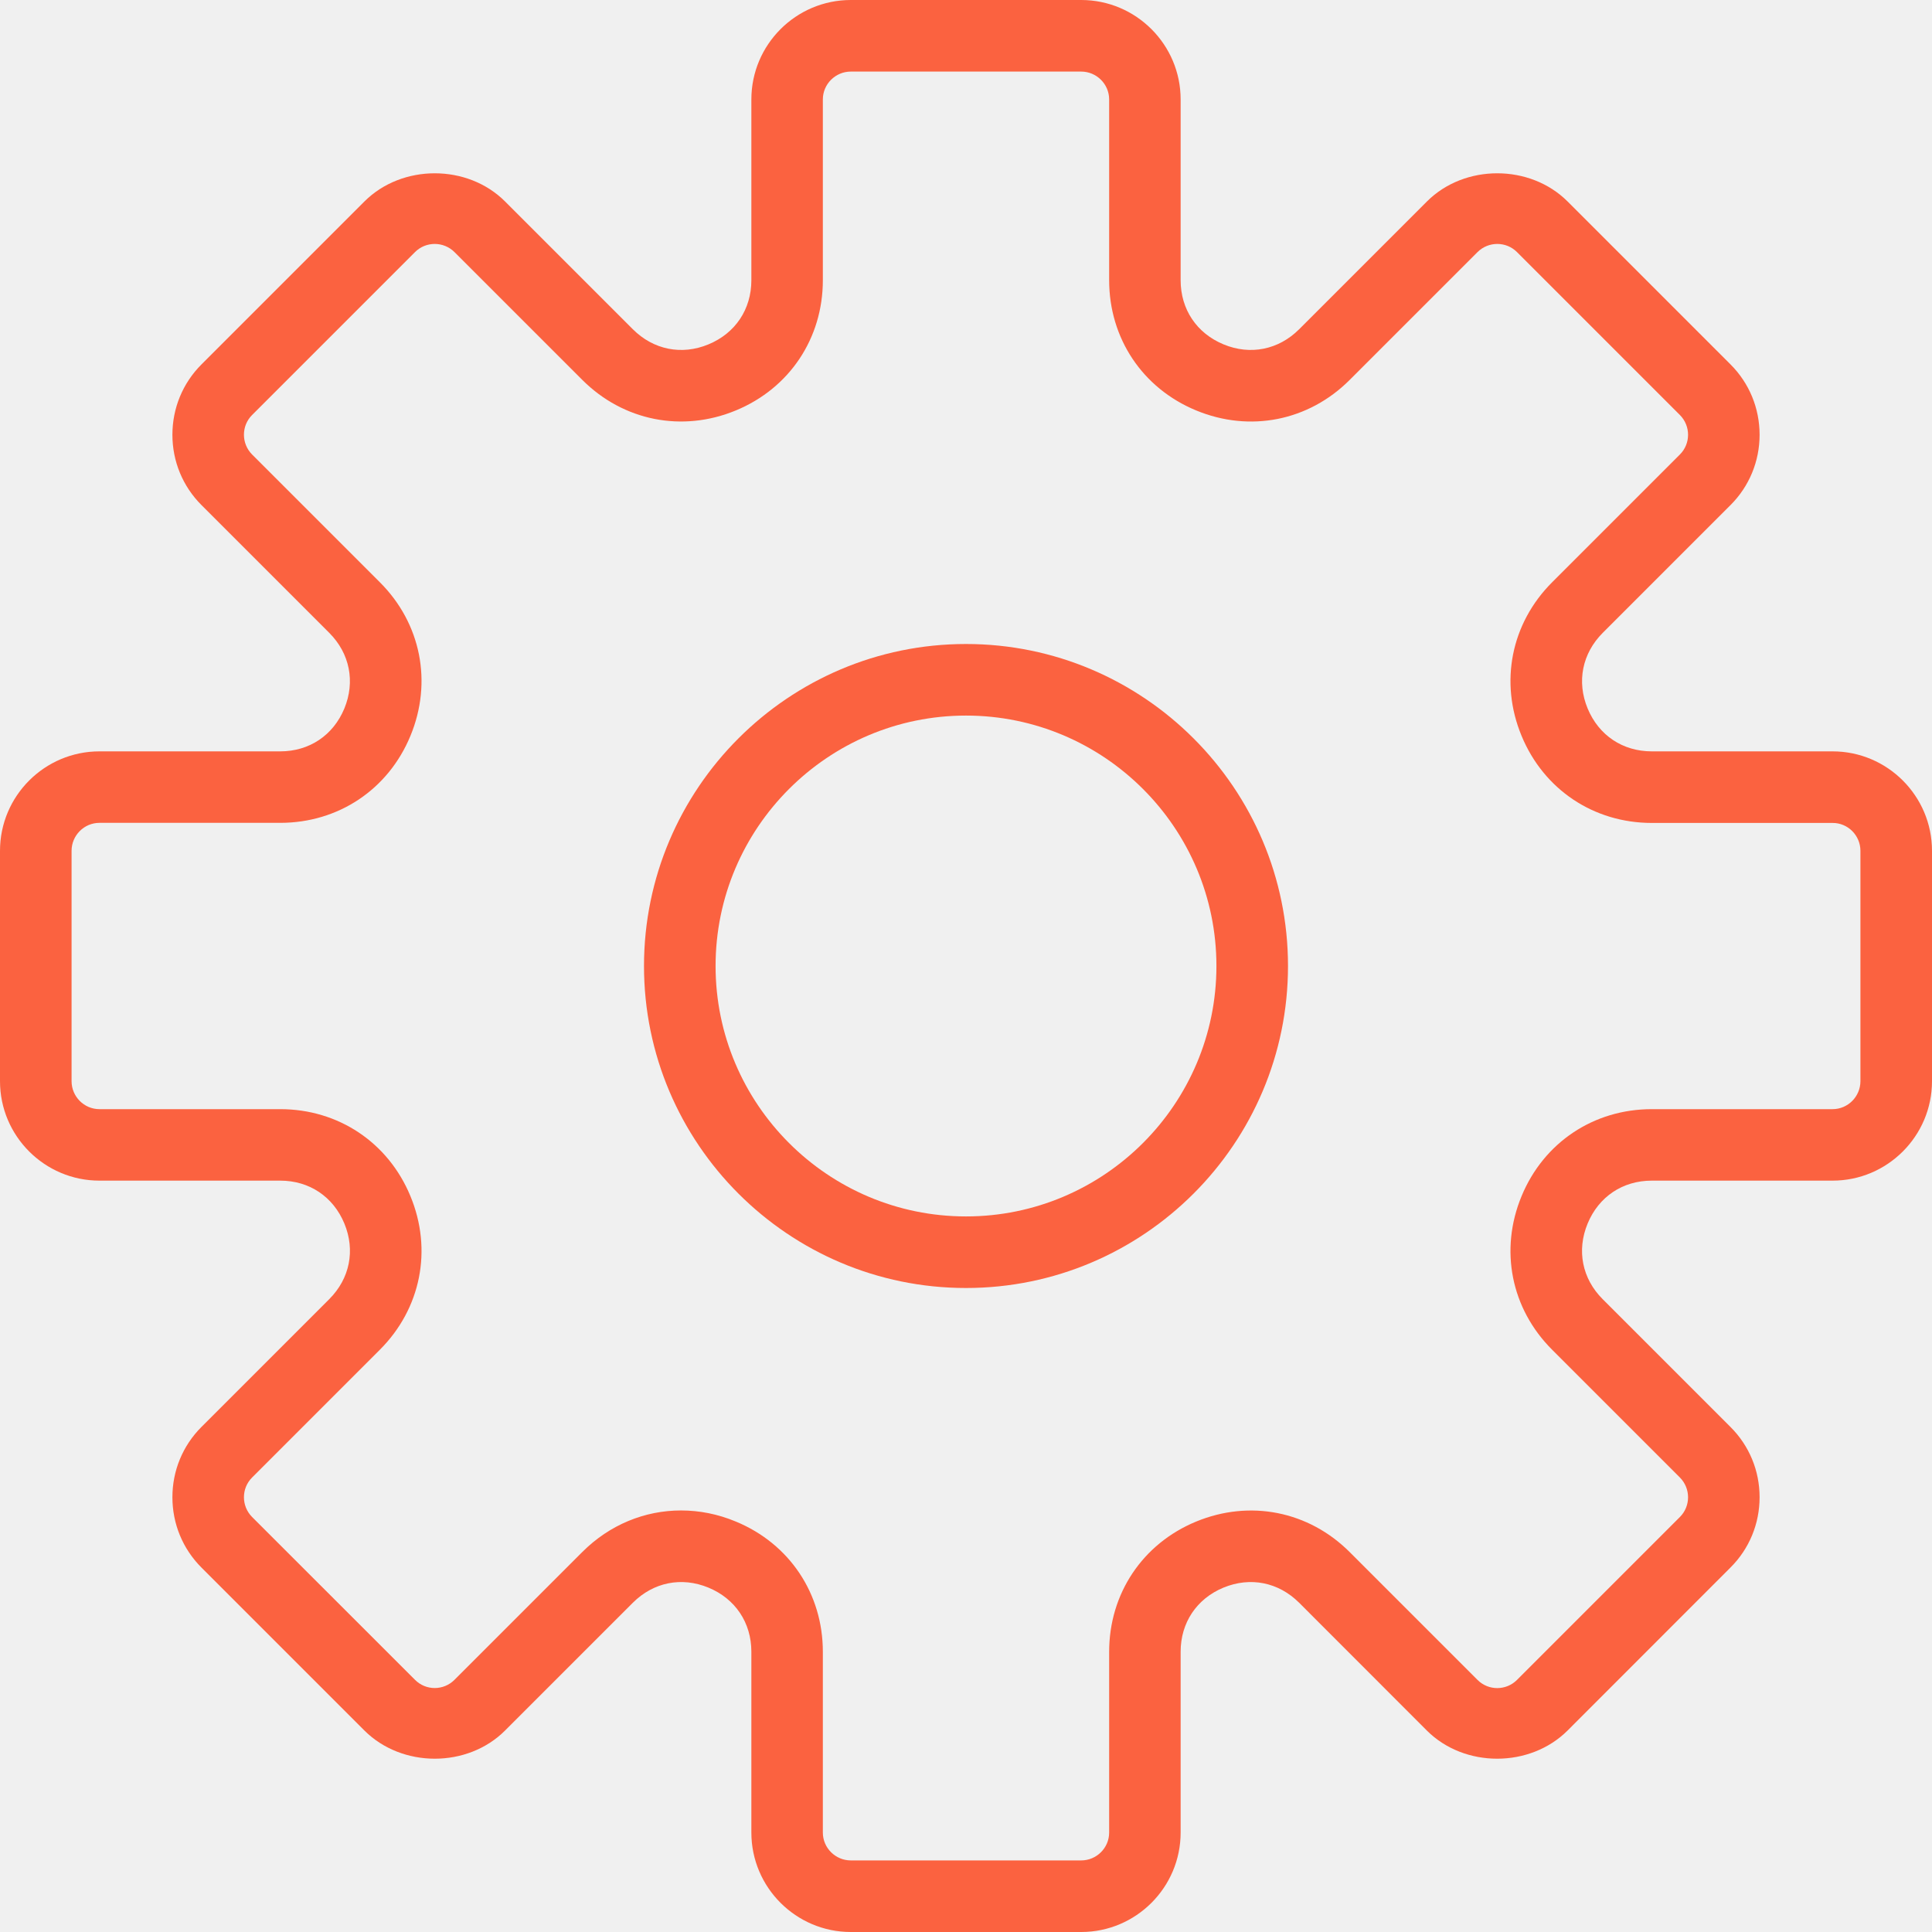
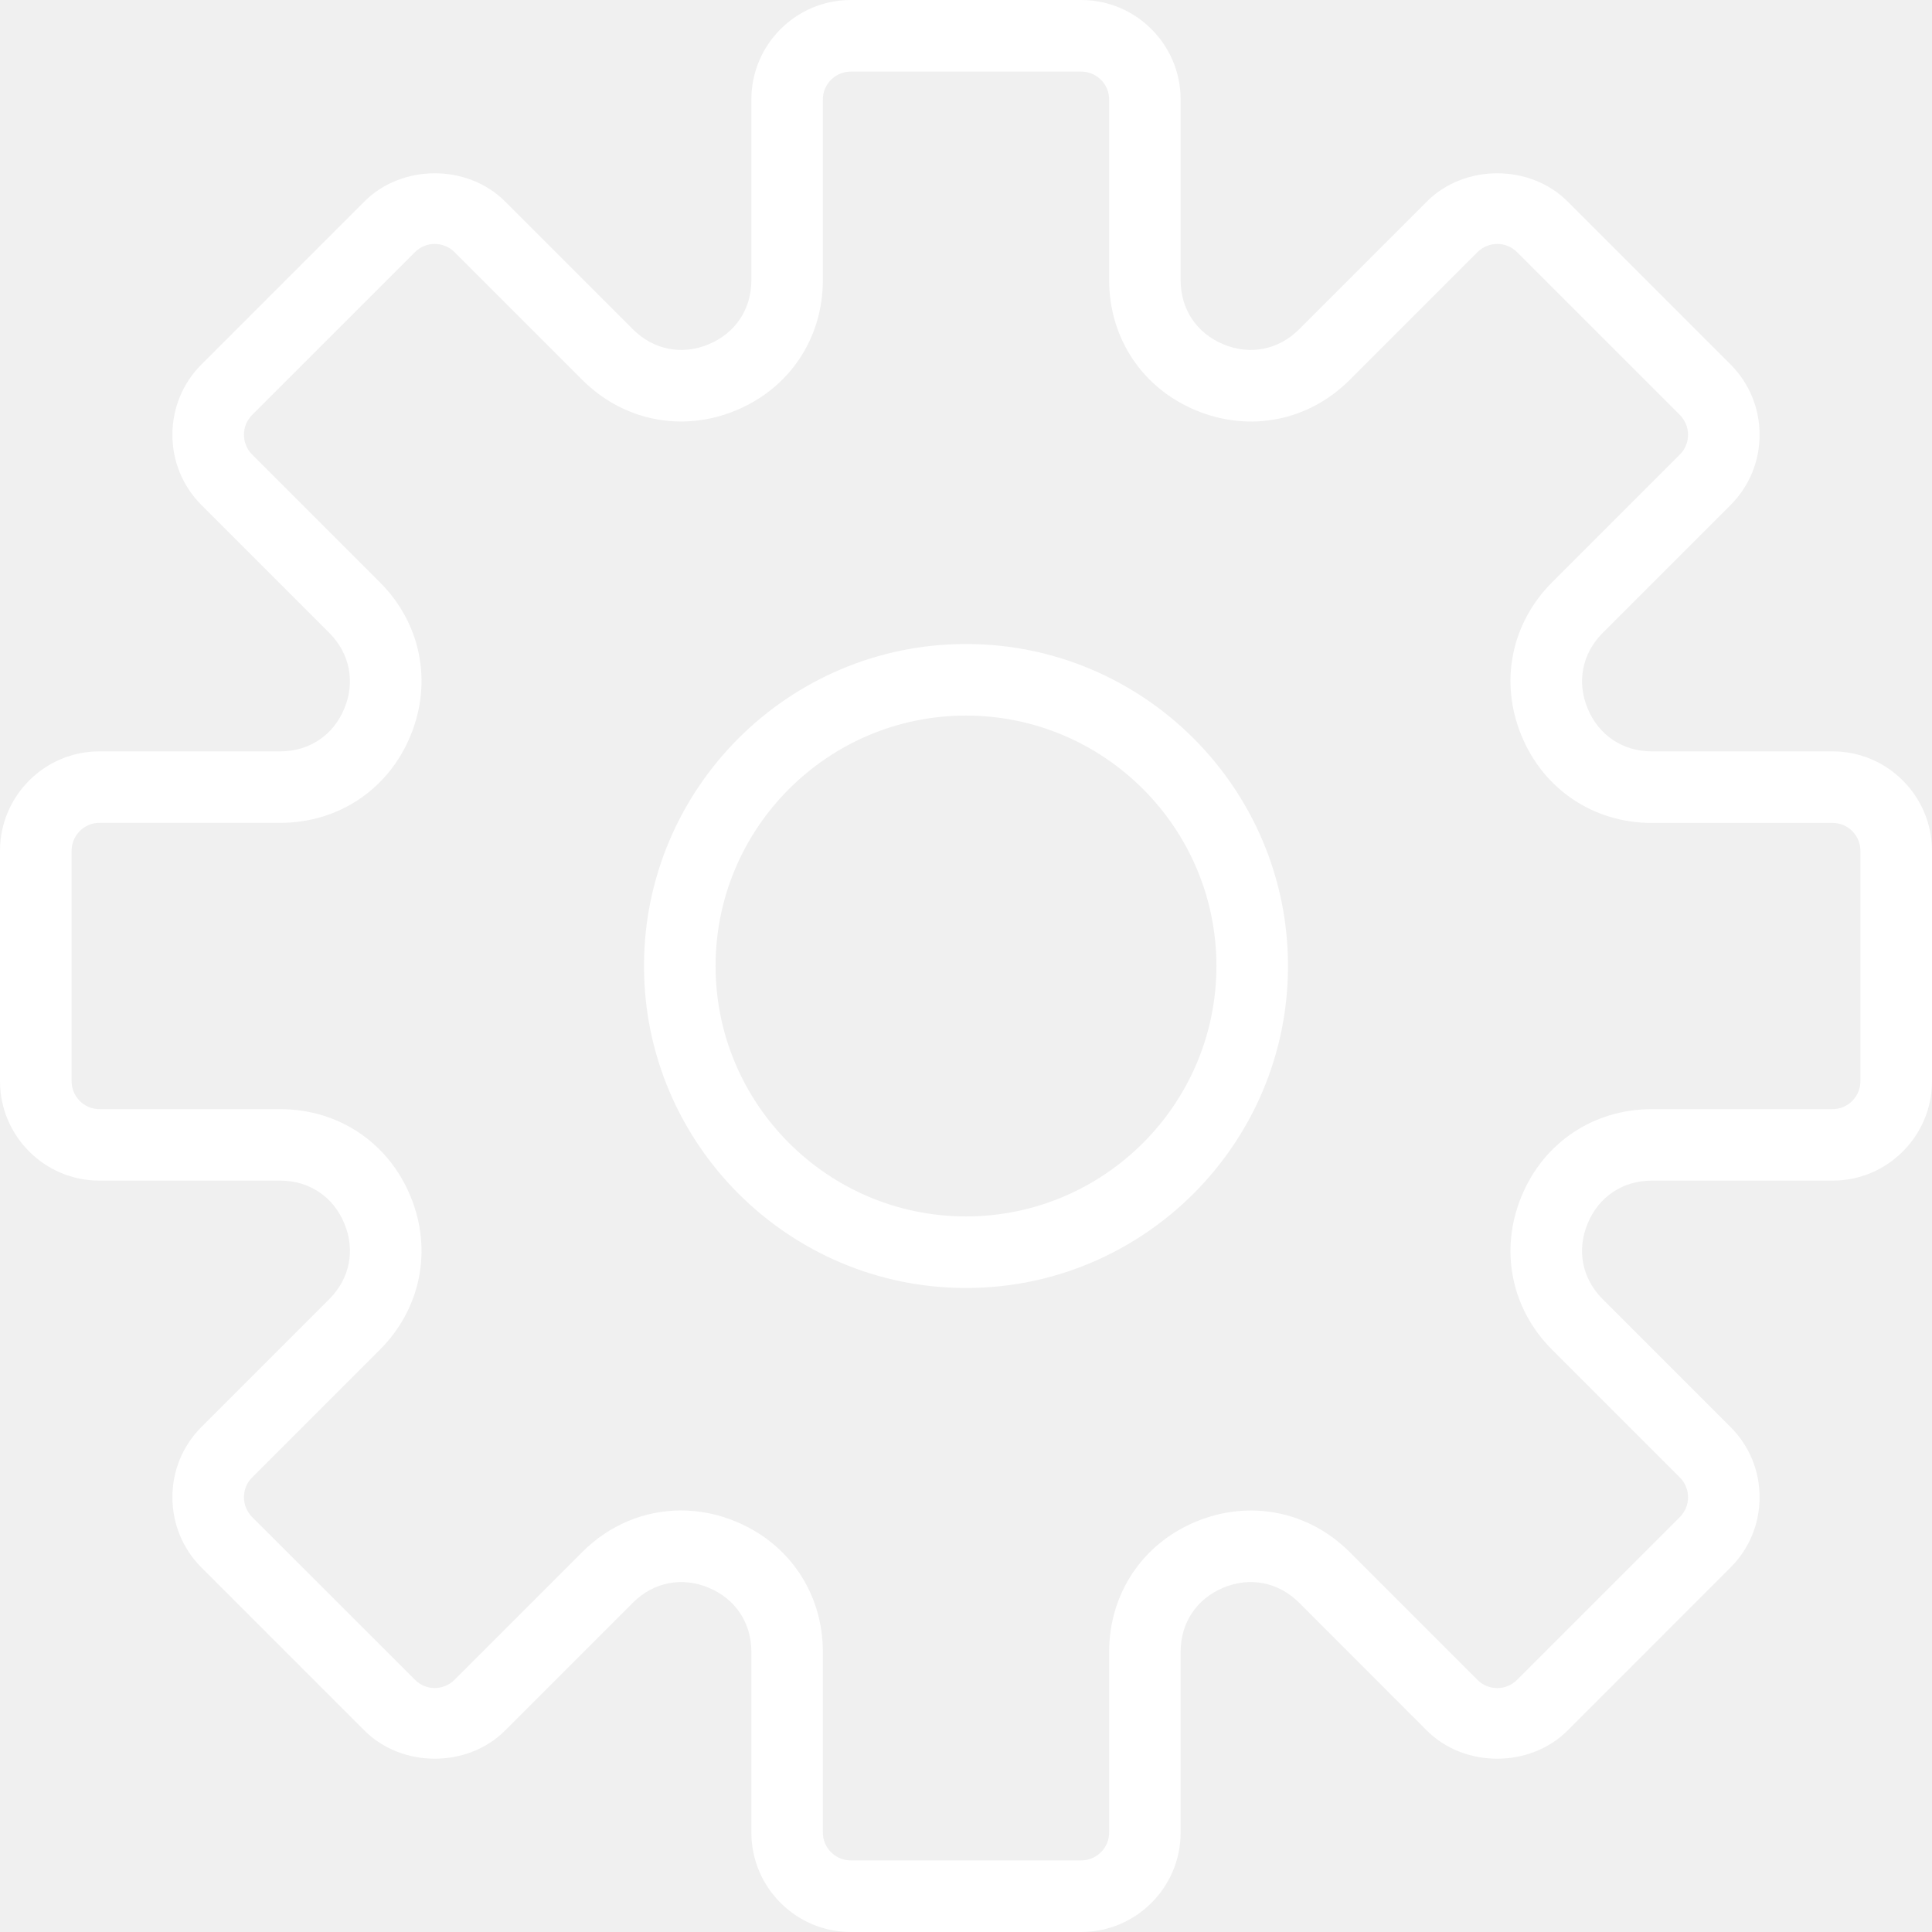
<svg xmlns="http://www.w3.org/2000/svg" width="21px" height="21px" viewBox="0 0 21 21" version="1.1">
  <g id="King" stroke="none" stroke-width="1" fill="none" fill-rule="evenodd">
-     <g id="King-Home" transform="translate(-40, -300)" fill="#fb6240" fill-rule="nonzero">
+     <g id="King-Home" transform="translate(-40, -300)" fill="#fff" fill-rule="nonzero">
      <g id="tabicon_settings" transform="translate(40, 300)">
        <path d="M19.919,8.167 L17.954,8.167 C17.638,8.167 17.378,7.993 17.257,7.701 C17.136,7.41 17.198,7.102 17.421,6.879 L18.81,5.49 C19.014,5.286 19.126,5.014 19.126,4.726 C19.126,4.437 19.014,4.165 18.81,3.961 L17.039,2.19 C16.631,1.782 15.919,1.781 15.51,2.19 L14.121,3.579 C13.898,3.802 13.59,3.864 13.299,3.743 C13.007,3.622 12.833,3.362 12.833,3.046 L12.833,1.081 C12.833,0.485 12.348,0 11.752,0 L9.248,0 C8.652,0 8.167,0.485 8.167,1.081 L8.167,3.046 C8.167,3.362 7.993,3.622 7.701,3.743 C7.41,3.864 7.102,3.802 6.879,3.579 L5.49,2.19 C5.081,1.781 4.369,1.782 3.961,2.19 L2.19,3.961 C1.986,4.165 1.874,4.437 1.874,4.726 C1.874,5.014 1.986,5.286 2.19,5.49 L3.579,6.879 C3.802,7.102 3.863,7.41 3.743,7.701 C3.622,7.993 3.362,8.167 3.046,8.167 L1.081,8.167 C0.485,8.167 0,8.652 0,9.248 L0,11.752 C0,12.348 0.485,12.833 1.081,12.833 L3.046,12.833 C3.362,12.833 3.622,13.007 3.743,13.299 C3.864,13.591 3.802,13.898 3.579,14.121 L2.19,15.51 C1.986,15.714 1.874,15.986 1.874,16.274 C1.874,16.563 1.986,16.835 2.19,17.039 L3.961,18.81 C4.37,19.218 5.081,19.219 5.49,18.81 L6.879,17.421 C7.102,17.198 7.409,17.136 7.701,17.257 C7.993,17.378 8.167,17.638 8.167,17.954 L8.167,19.919 C8.167,20.515 8.652,21 9.248,21 L11.752,21 C12.348,21 12.833,20.515 12.833,19.919 L12.833,17.954 C12.833,17.638 13.007,17.378 13.298,17.257 C13.591,17.136 13.897,17.198 14.121,17.421 L15.509,18.81 C15.918,19.219 16.63,19.218 17.039,18.81 L18.809,17.039 C19.014,16.835 19.126,16.563 19.126,16.274 C19.126,15.986 19.014,15.714 18.809,15.51 L17.42,14.121 C17.197,13.898 17.136,13.591 17.257,13.299 C17.378,13.007 17.638,12.833 17.954,12.833 L19.919,12.833 C20.515,12.833 21,12.348 21,11.752 L21,9.248 C21,8.652 20.515,8.167 19.919,8.167 Z M20.222,11.752 C20.222,11.919 20.086,12.056 19.919,12.056 L17.954,12.056 C17.323,12.056 16.78,12.418 16.539,13.001 C16.297,13.585 16.424,14.225 16.871,14.671 L18.26,16.06 C18.378,16.179 18.378,16.371 18.26,16.489 L16.489,18.26 C16.371,18.378 16.179,18.379 16.06,18.26 L14.671,16.871 C14.224,16.424 13.585,16.298 13.001,16.539 C12.418,16.78 12.056,17.323 12.056,17.954 L12.056,19.919 C12.056,20.086 11.919,20.222 11.752,20.222 L9.248,20.222 C9.081,20.222 8.944,20.086 8.944,19.919 L8.944,17.954 C8.944,17.323 8.582,16.78 7.999,16.539 C7.803,16.457 7.602,16.418 7.402,16.418 C7.008,16.418 6.626,16.573 6.329,16.87 L4.94,18.259 C4.821,18.378 4.629,18.378 4.511,18.259 L2.74,16.489 C2.622,16.37 2.622,16.178 2.74,16.06 L4.129,14.671 C4.576,14.224 4.703,13.584 4.461,13.001 C4.22,12.418 3.677,12.056 3.046,12.056 L1.081,12.056 C0.914,12.056 0.778,11.919 0.778,11.752 L0.778,9.248 C0.778,9.081 0.914,8.944 1.081,8.944 L3.046,8.944 C3.677,8.944 4.22,8.582 4.461,7.999 C4.703,7.415 4.576,6.775 4.129,6.329 L2.74,4.94 C2.622,4.821 2.622,4.629 2.74,4.511 L4.511,2.74 C4.629,2.622 4.821,2.622 4.94,2.74 L6.329,4.129 C6.775,4.575 7.415,4.703 7.999,4.461 C8.582,4.22 8.944,3.677 8.944,3.046 L8.944,1.081 C8.944,0.914 9.081,0.778 9.248,0.778 L11.752,0.778 C11.919,0.778 12.056,0.914 12.056,1.081 L12.056,3.046 C12.056,3.677 12.418,4.22 13.001,4.461 C13.585,4.703 14.225,4.576 14.671,4.129 L16.06,2.74 C16.179,2.622 16.371,2.622 16.489,2.74 L18.26,4.511 C18.378,4.63 18.378,4.822 18.26,4.94 L16.871,6.329 C16.424,6.776 16.297,7.416 16.539,7.999 C16.78,8.582 17.323,8.945 17.954,8.945 L19.919,8.945 C20.086,8.944 20.222,9.081 20.222,9.248 L20.222,11.752 Z" id="Shape" />
        <path d="M10.5,7 C8.57,7 7,8.57 7,10.5 C7,12.43 8.57,14 10.5,14 C12.43,14 14,12.43 14,10.5 C14,8.57 12.43,7 10.5,7 Z M10.5,13.222 C8.999,13.222 7.778,12.001 7.778,10.5 C7.778,8.999 8.999,7.778 10.5,7.778 C12.001,7.778 13.222,8.999 13.222,10.5 C13.222,12.001 12.001,13.222 10.5,13.222 Z" id="Shape" />
      </g>
    </g>
  </g>
</svg>
